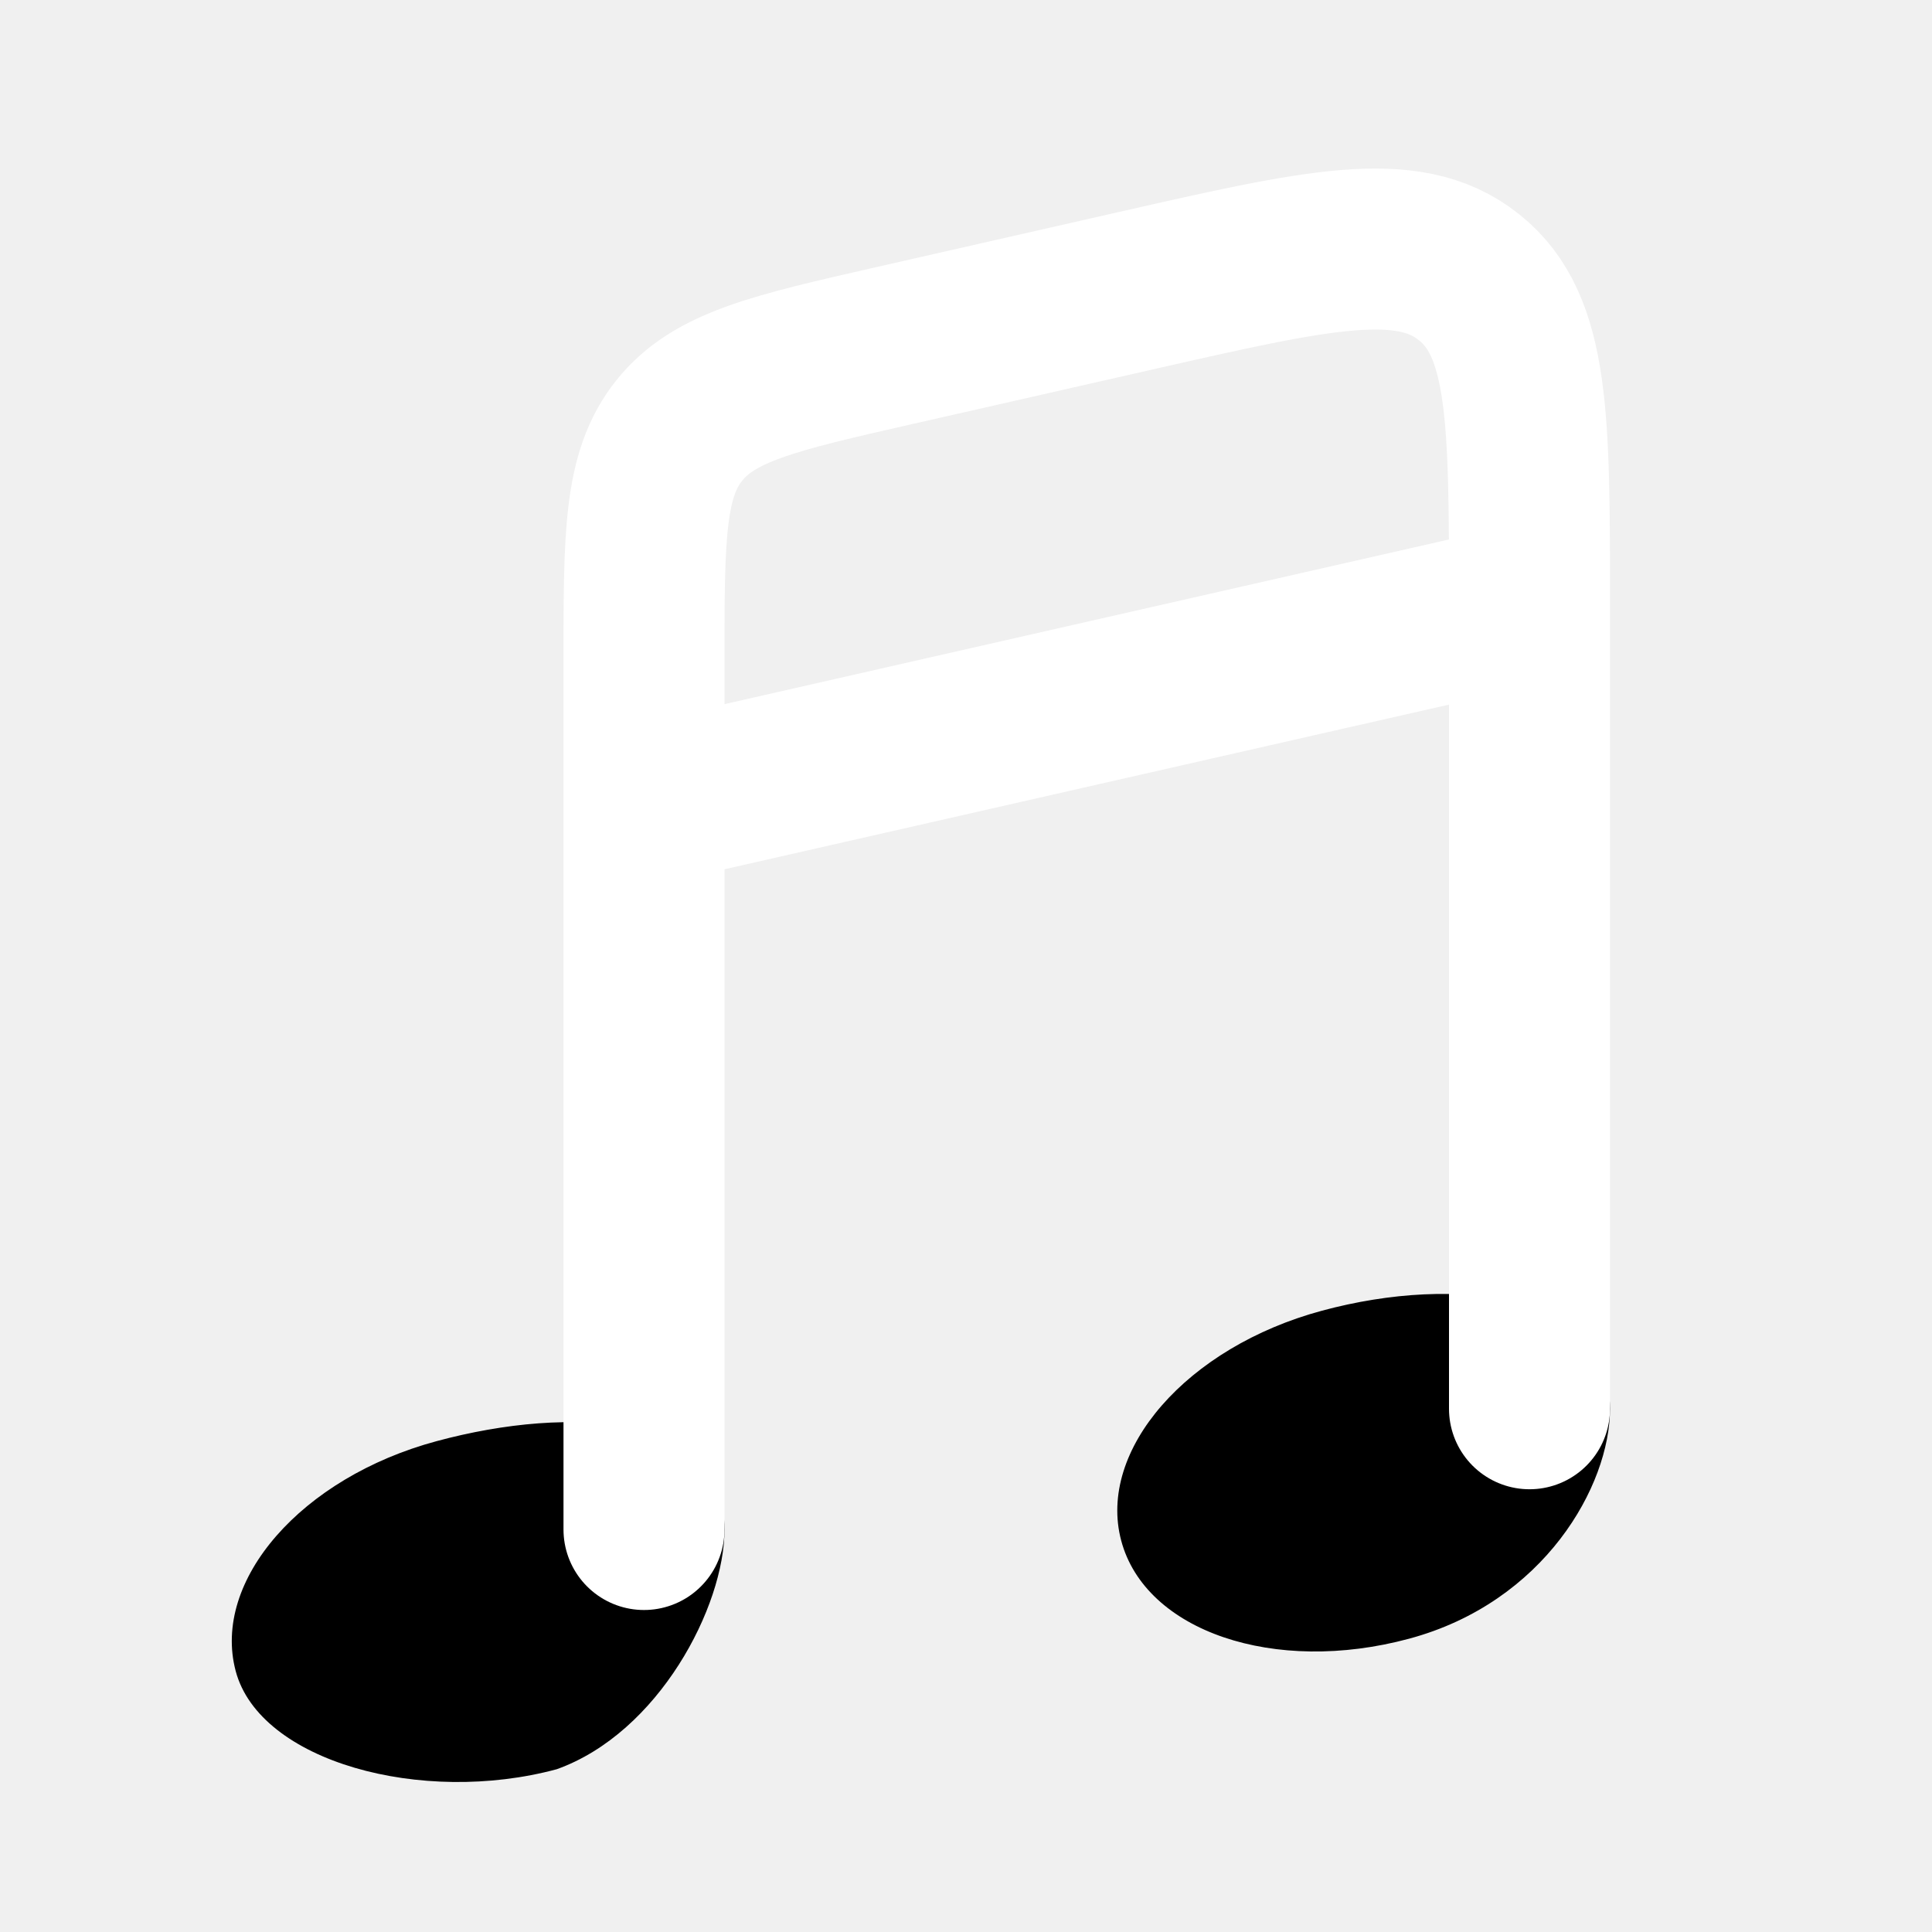
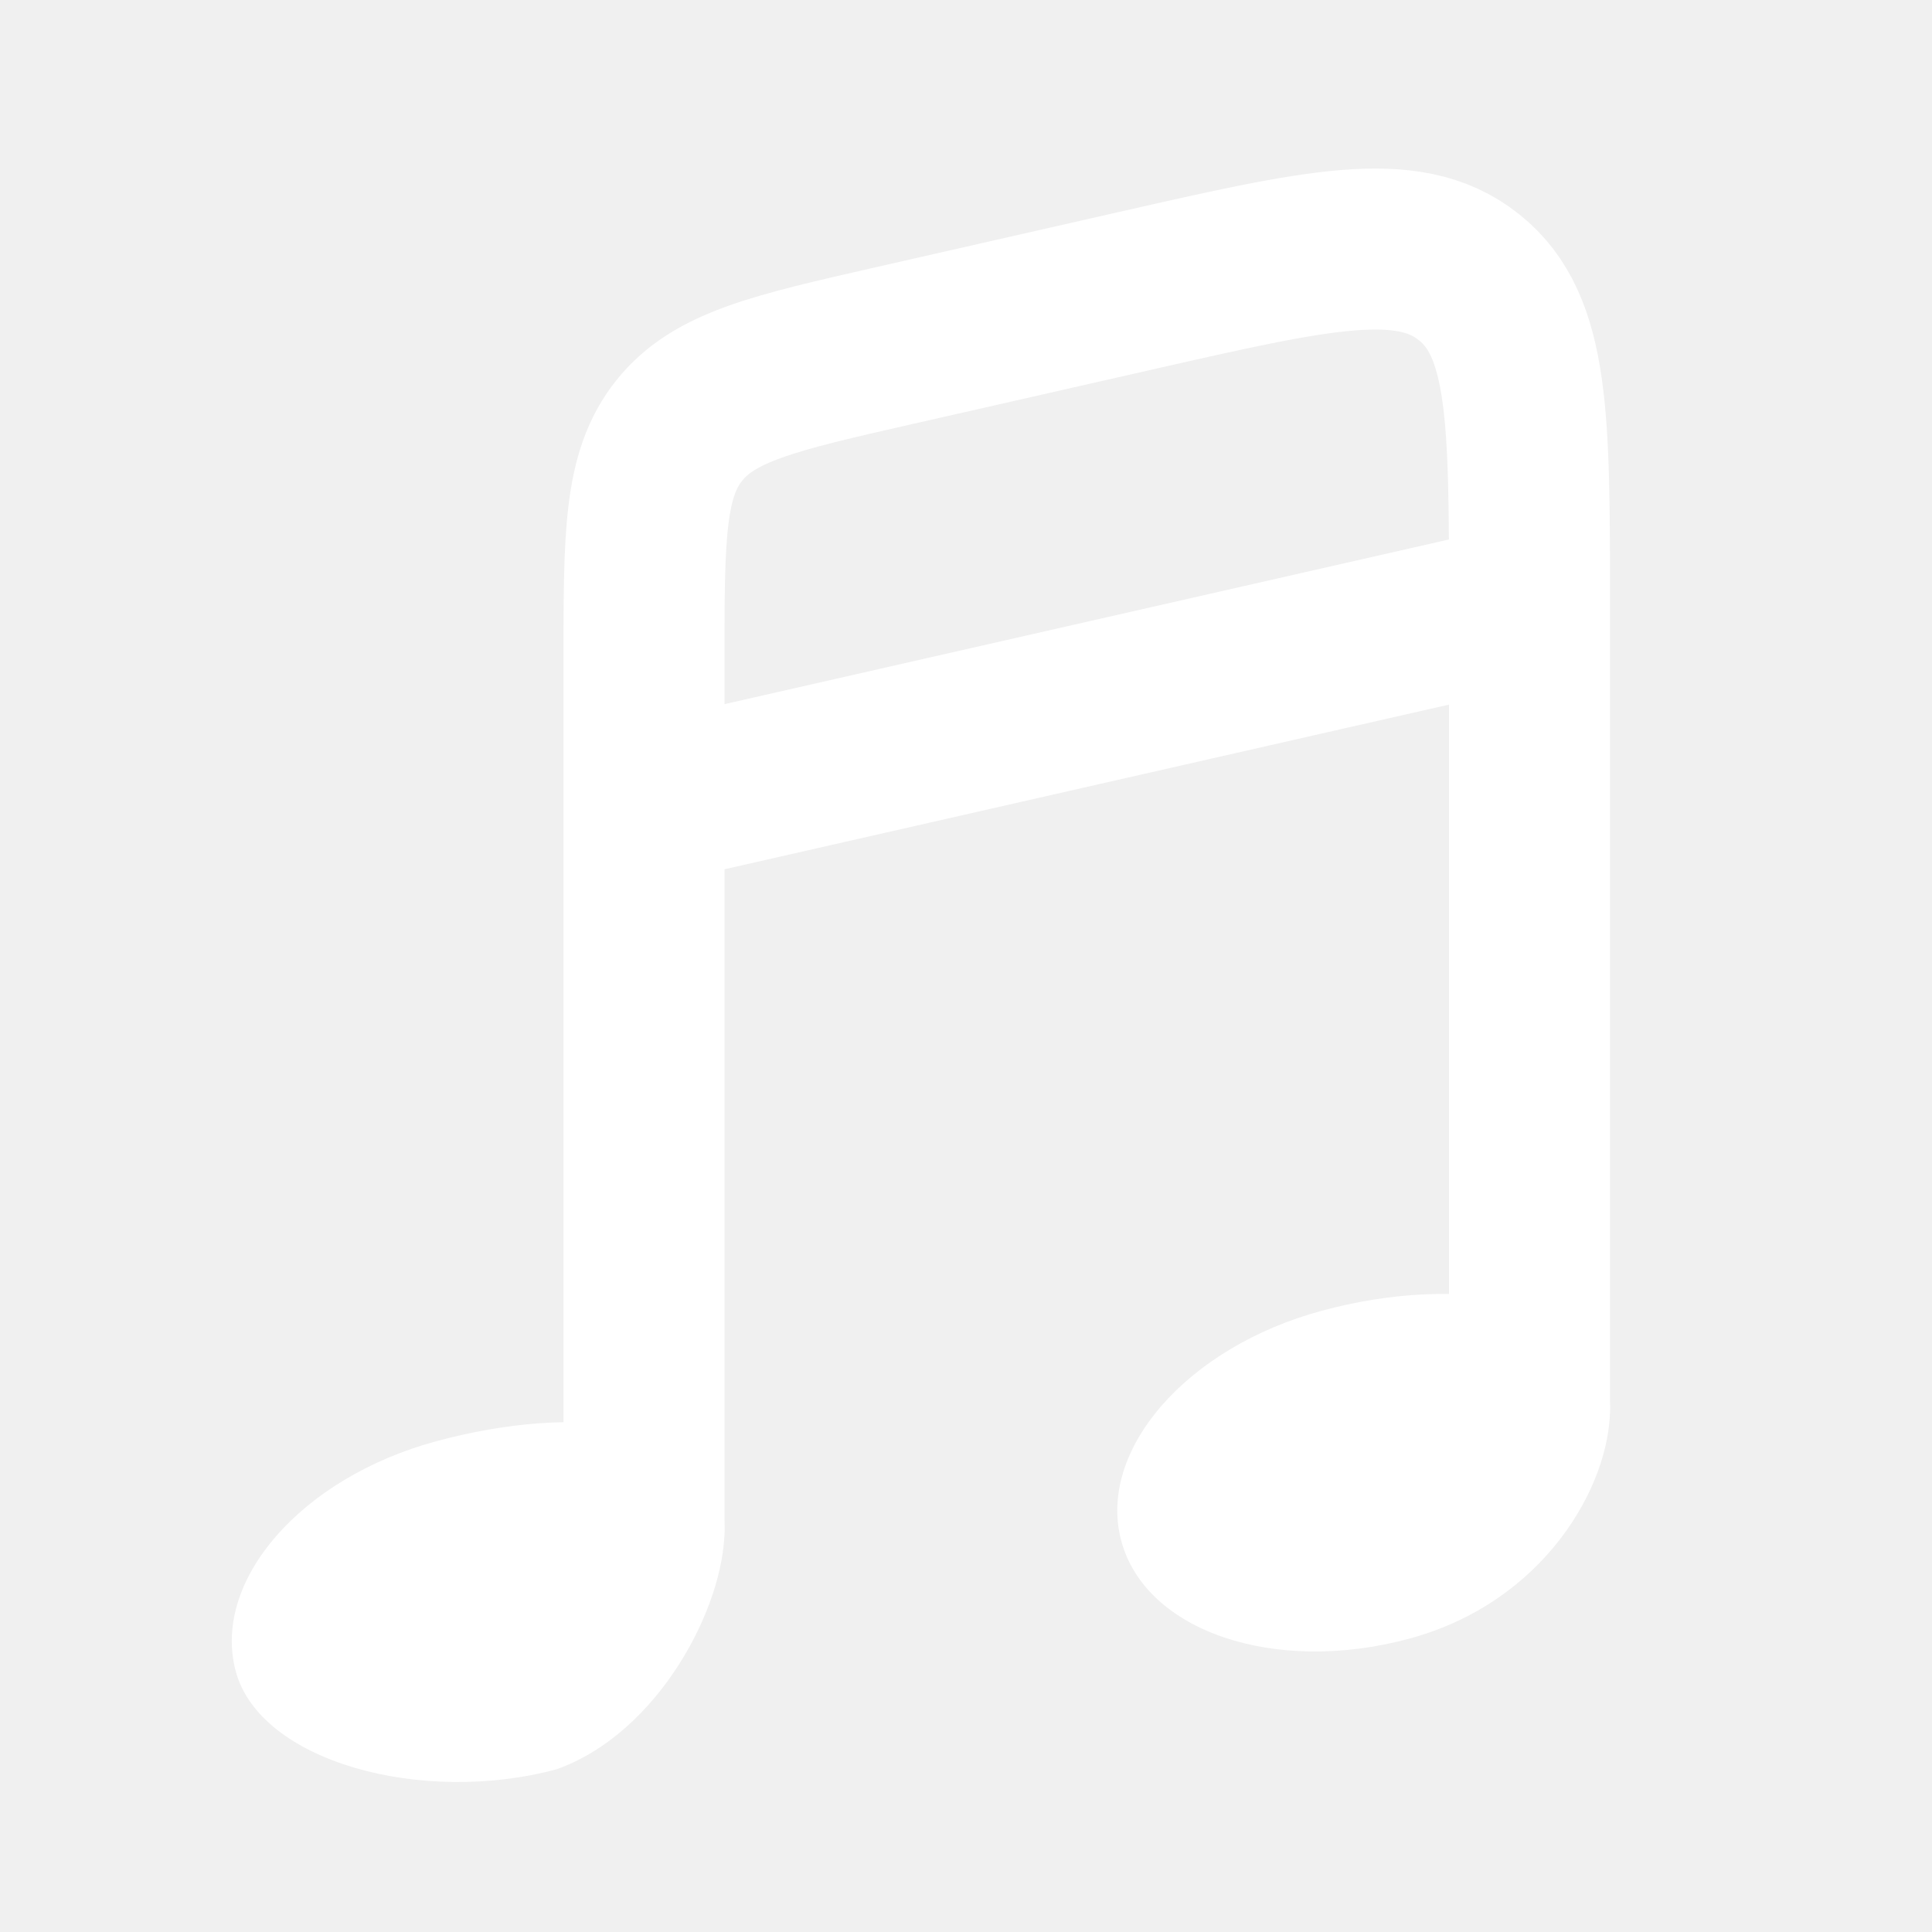
<svg xmlns="http://www.w3.org/2000/svg" width="24" height="24" fill="none">
-   <path d="M20 17.5c0 .958-.817 2.404-2.494 2.856-1.676.453-3.279-.093-3.578-1.218-.3-1.125.817-2.404 2.494-2.856C18.098 15.829 20 16.063 20 17.5zM9 19c0 .958-.817 2.525-2.084 2.978-1.676.452-3.689-.094-3.988-1.219-.3-1.125.817-2.404 2.494-2.856C7.098 17.45 9 17.563 9 19z" fill="currentColor" />
+   <path d="M20 17.5c0 .958-.817 2.404-2.494 2.856-1.676.453-3.279-.093-3.578-1.218-.3-1.125.817-2.404 2.494-2.856C18.098 15.829 20 16.063 20 17.5zM9 19c0 .958-.817 2.525-2.084 2.978-1.676.452-3.689-.094-3.988-1.219-.3-1.125.817-2.404 2.494-2.856C7.098 17.45 9 17.563 9 19z" fill="#FFF" />
  <path d="M8 19v-9m0 0l11-2.5M8 10V8.193c0-1.531 0-2.297.437-2.844.437-.548 1.183-.717 2.677-1.057l3.01-.684c2.245-.51 3.367-.765 4.117-.17l.013.01C19 4.047 19 5.197 19 7.5m0 0v10" stroke="#FFF" stroke-width="2" stroke-linecap="round" />
</svg>
